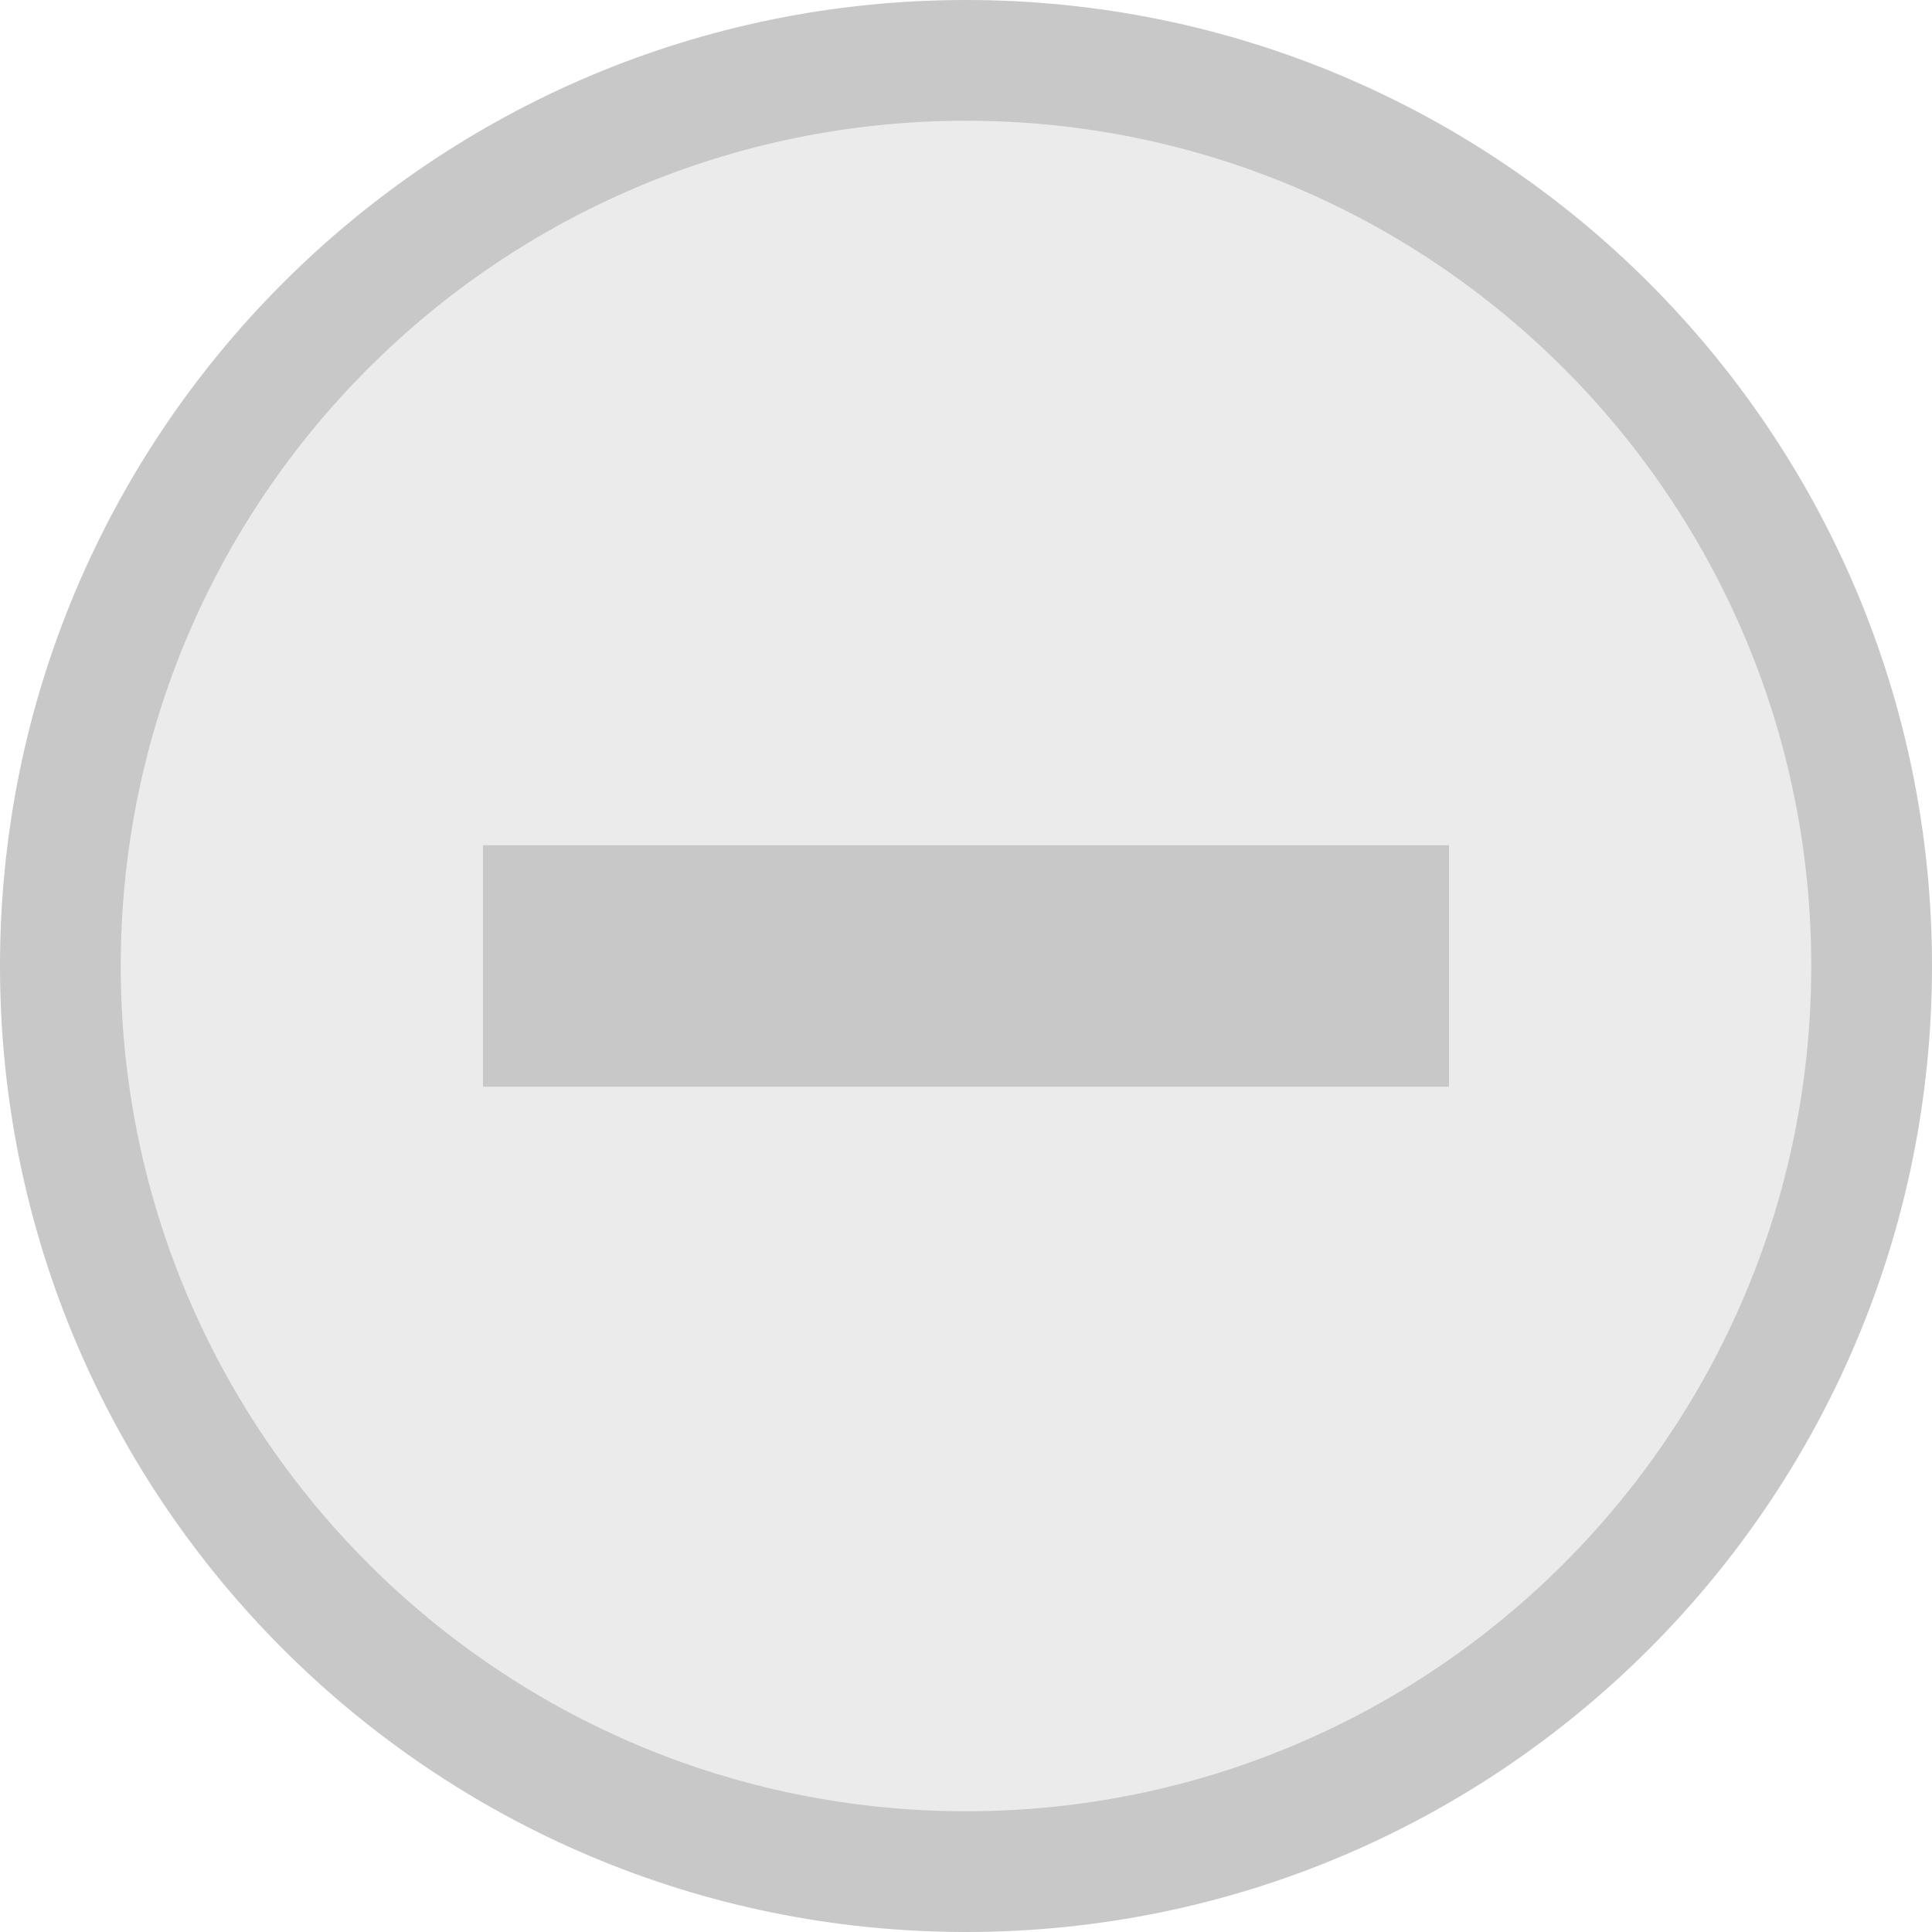
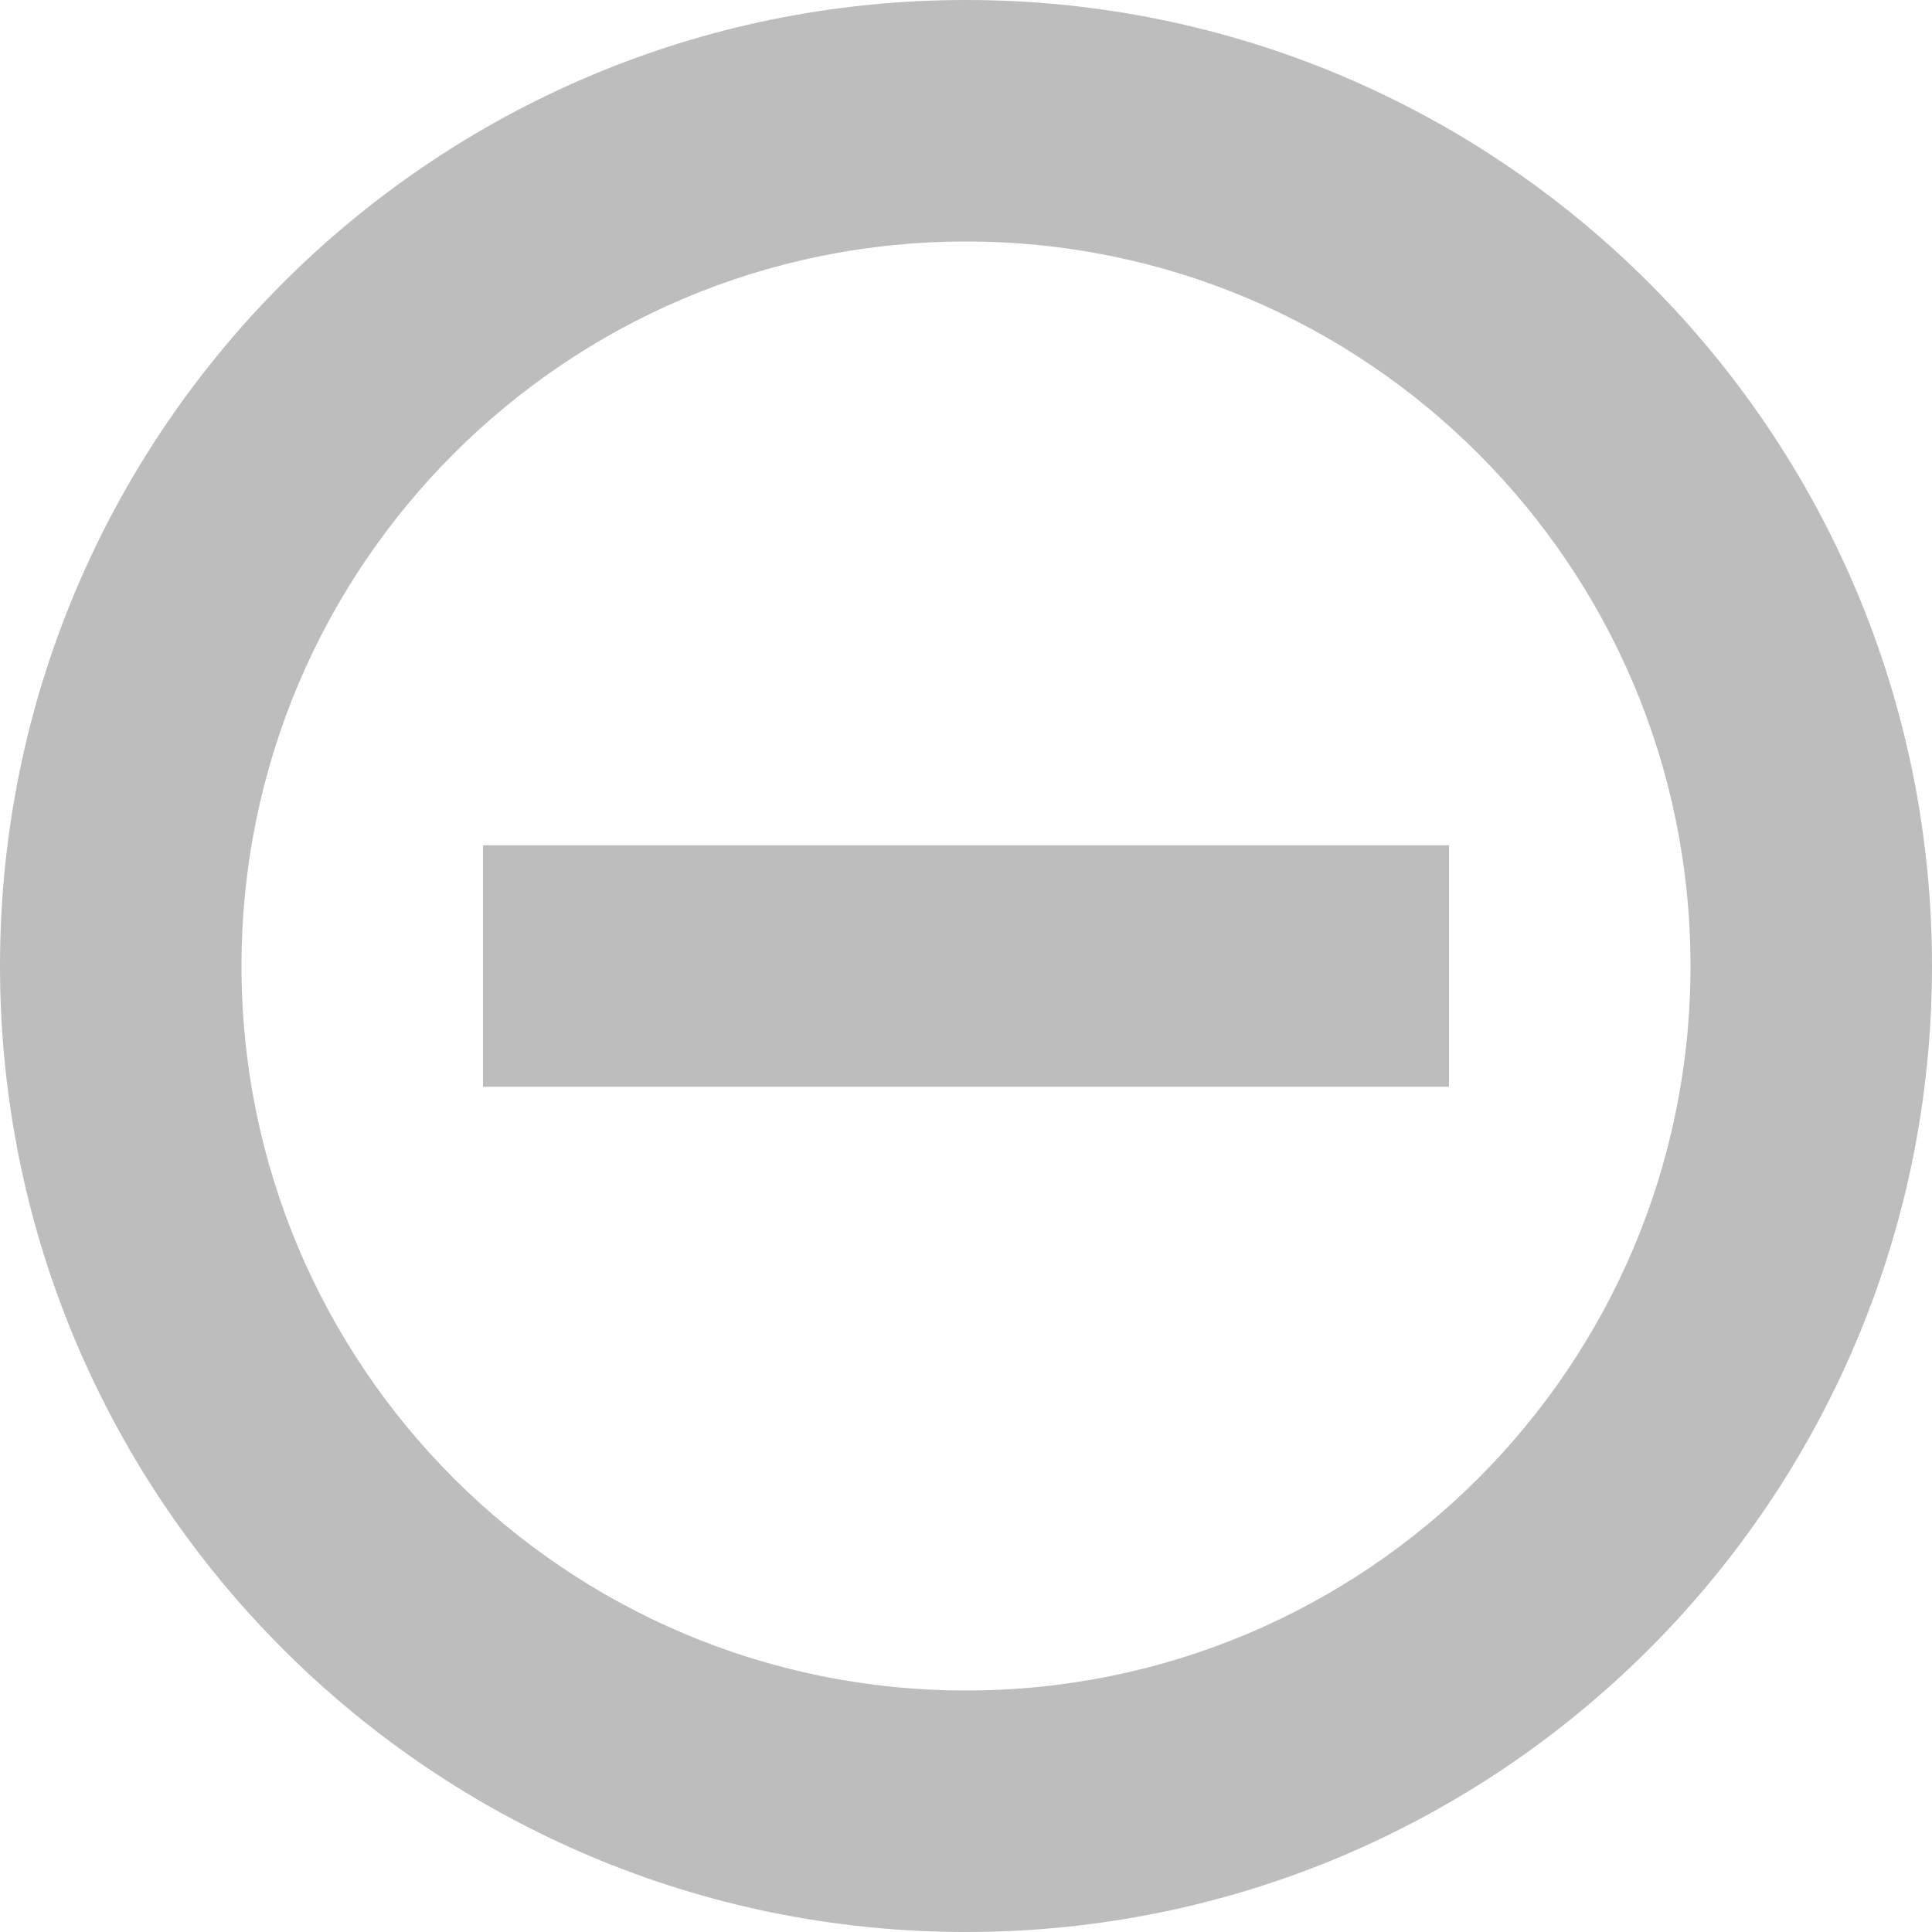
<svg xmlns="http://www.w3.org/2000/svg" viewBox="0 0 16 16" id="svg2" version="1.1" width="100%" height="100%">
  <defs id="defs16" />
-   <g transform="translate(0 -1036.362)" id="g4">
-     <path style="fill:#ebebeb;fill-opacity:1" d="m 8.067,1037.184 c 4.076,0 7.379,3.224 7.379,7.201 0,3.977 -3.304,7.201 -7.379,7.201 -4.076,0 -7.379,-3.224 -7.379,-7.201 0,-3.977 3.304,-7.201 7.379,-7.201 z" id="path6" />
-   </g>
-   <g style="fill:#aaa" transform="translate(0 -1036.362)" id="g8">
-     <path d="M 8 0 C 3.582 8.8817842e-16 -3.006854e-17 3.582 0 8 C 0 12.418 3.582 16 8 16 C 12.418 16 16 12.418 16 8 C 16 3.582 12.418 -1.8064254e-15 8 0 z M 8 1 C 11.866 1 15 4.134 15 8 C 15 11.866 11.866 15 8 15 C 4.134 15 1 11.866 1 8 C 1 4.134 4.134 1 8 1 z " transform="translate(0 1036.362)" id="path10" style="fill:#c8c8c8;fill-opacity:1" />
-     <rect width="8" x="4" y="7" height="2" transform="translate(0 1036.362)" id="rect12" style="fill:#c8c8c8;fill-opacity:1" />
-   </g>
+   <path style="opacity:0.26;fill:#000000;fill-opacity:1;stroke:none;stroke-width:1.5;stroke-linecap:butt;stroke-linejoin:miter;stroke-miterlimit:4;stroke-dasharray:none;stroke-opacity:1" d="M 8,0 A 8,8 0 0 0 1.5e-7,8 8,8 0 0 0 8,16 8,8 0 0 0 16,8 8,8 0 0 0 8,0 Z m 0,2 A 6,6 0 0 1 14,8 a 6,6 0 0 1 -6,6 6,6 0 0 1 -6,-6 6,6 0 0 1 6,-6 z" id="path4181" />
+   <rect style="opacity:0.26;fill:#000000;fill-opacity:1;stroke:none;stroke-width:2.268;stroke-linecap:round;stroke-linejoin:miter;stroke-miterlimit:4;stroke-dasharray:none;stroke-opacity:1" id="rect5815" width="8" height="2" x="4" y="7" rx="0" ry="0" />
</svg>
